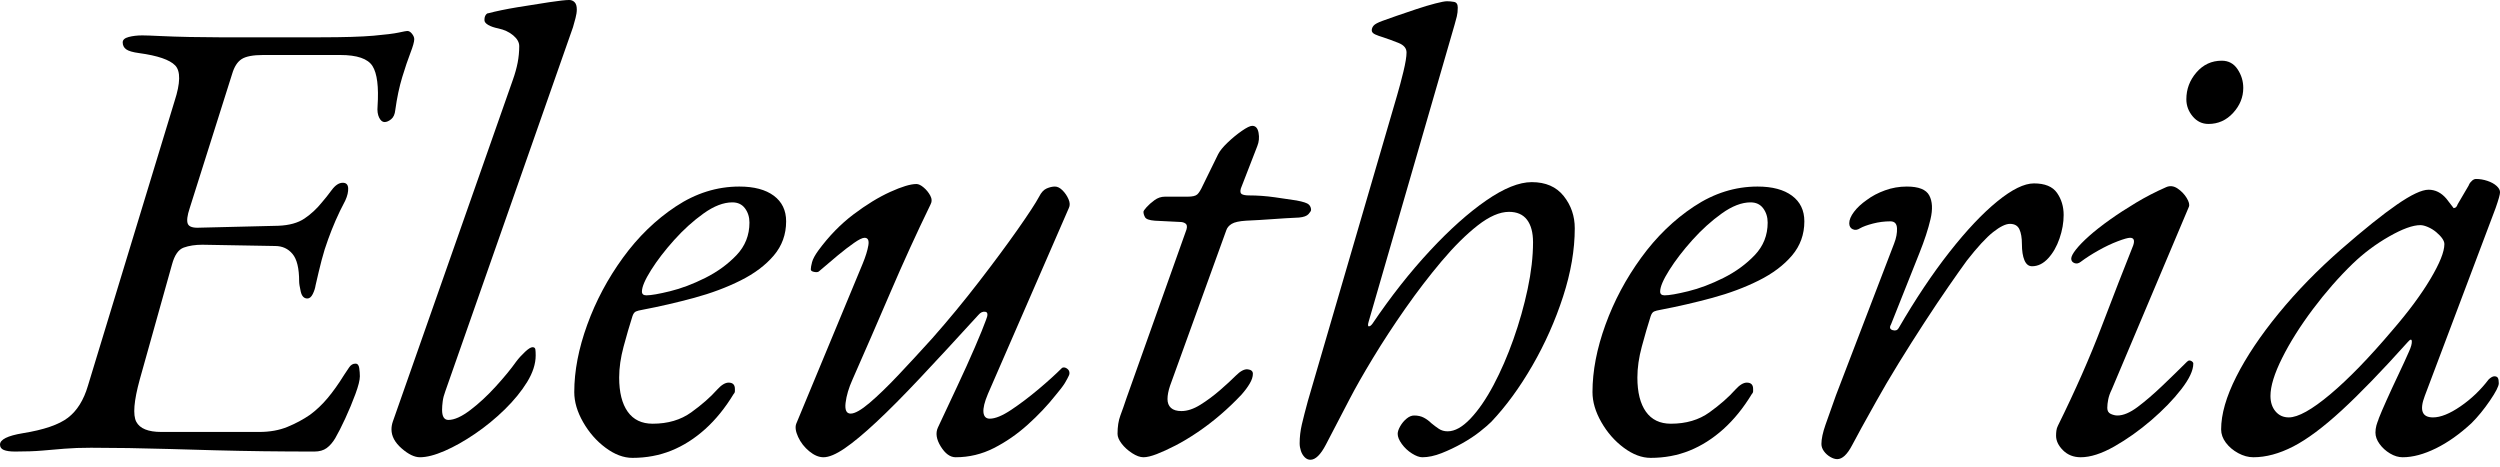
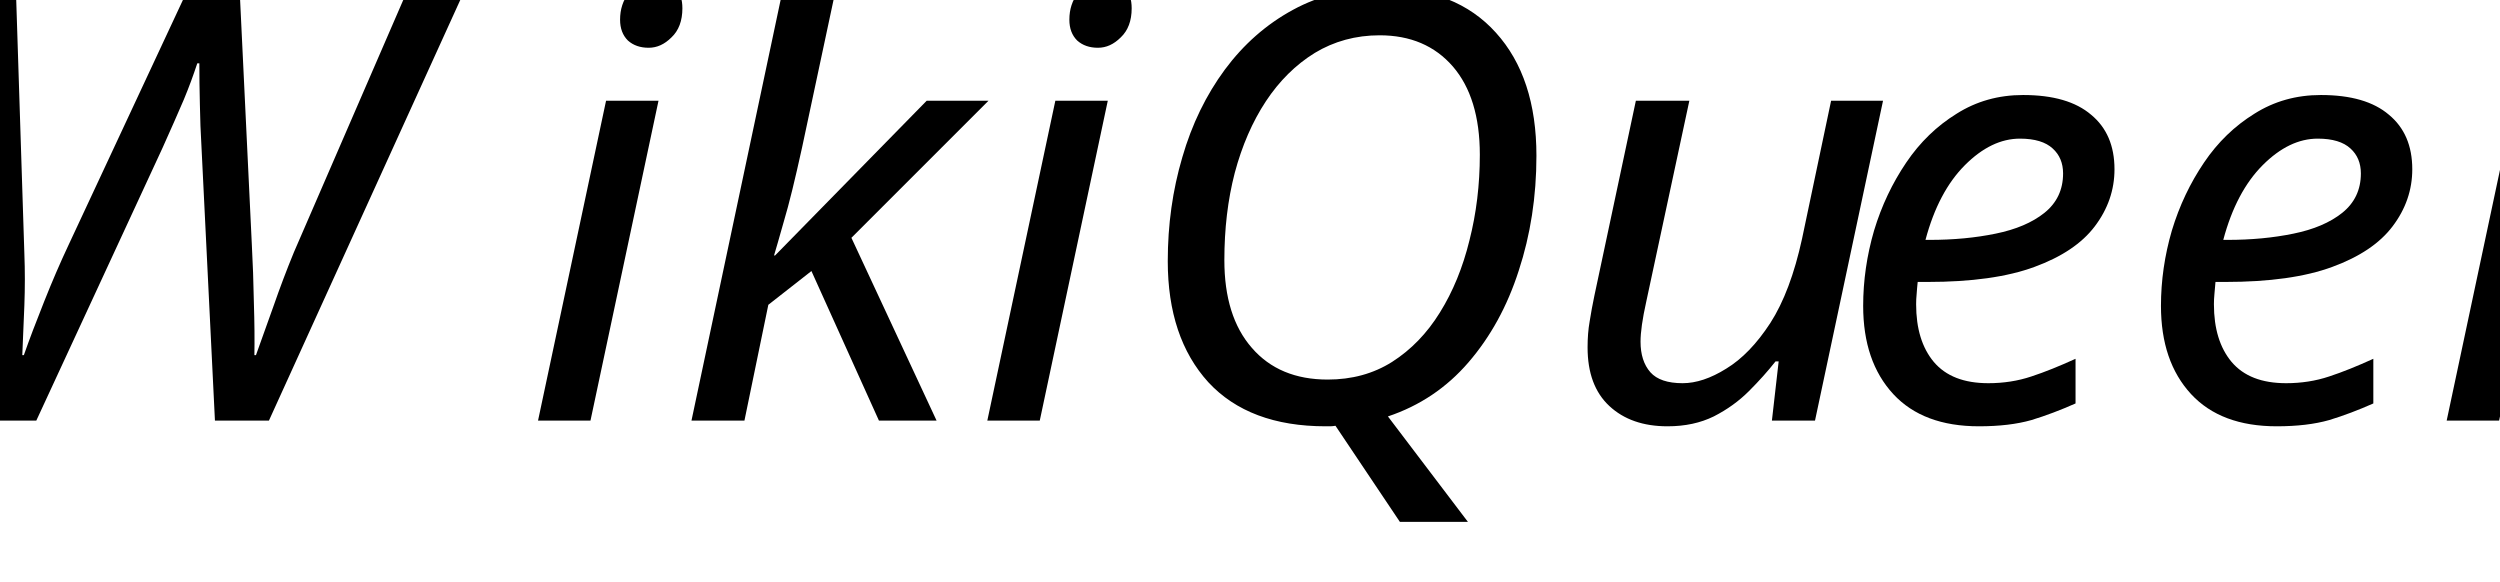
- <svg xmlns="http://www.w3.org/2000/svg" width="100%" height="100%" viewBox="0 0 150 28" version="1.1" xml:space="preserve" style="fill-rule:evenodd;clip-rule:evenodd;stroke-linejoin:round;stroke-miterlimit:2;">
-   <g>
-     <g>
-       <path d="M0.911,27.093C0.607,27.093 0.38,27.061 0.228,26.998C0.076,26.935 0,26.827 0,26.676C0,26.372 0.455,26.144 1.366,25.993C2.631,25.79 3.535,25.48 4.079,25.063C4.623,24.645 5.022,24.007 5.275,23.147L10.473,6.07C10.828,4.983 10.84,4.268 10.511,3.926C10.182,3.585 9.461,3.338 8.348,3.186C7.969,3.136 7.71,3.06 7.57,2.959C7.431,2.858 7.362,2.718 7.362,2.541C7.362,2.39 7.482,2.282 7.722,2.219C7.963,2.156 8.234,2.124 8.538,2.124C8.74,2.124 9.101,2.137 9.62,2.162C10.138,2.187 10.72,2.206 11.365,2.219C12.01,2.231 12.598,2.238 13.13,2.238L19.239,2.238C20.63,2.238 21.687,2.206 22.408,2.143C23.129,2.08 23.635,2.016 23.926,1.953C24.216,1.89 24.387,1.858 24.438,1.858C24.539,1.858 24.634,1.915 24.722,2.029C24.811,2.143 24.855,2.25 24.855,2.352C24.855,2.503 24.779,2.775 24.628,3.167C24.476,3.56 24.311,4.047 24.134,4.628C23.957,5.21 23.818,5.868 23.717,6.602C23.692,6.855 23.609,7.038 23.47,7.152C23.331,7.266 23.198,7.323 23.072,7.323C22.945,7.323 22.838,7.234 22.749,7.057C22.661,6.88 22.629,6.652 22.654,6.374C22.73,5.21 22.629,4.407 22.351,3.964C22.072,3.522 21.427,3.3 20.415,3.3L15.786,3.3C15.179,3.3 14.749,3.383 14.496,3.547C14.243,3.711 14.053,4.009 13.927,4.439L11.384,12.483C11.232,12.939 11.194,13.255 11.27,13.432C11.346,13.609 11.586,13.685 11.991,13.66L16.697,13.546C17.354,13.521 17.879,13.375 18.271,13.11C18.664,12.844 19.011,12.521 19.315,12.142C19.492,11.94 19.688,11.693 19.903,11.402C20.118,11.111 20.34,10.966 20.567,10.966C20.77,10.966 20.877,11.073 20.89,11.288C20.902,11.503 20.846,11.75 20.719,12.028C20.491,12.458 20.295,12.863 20.131,13.242C19.966,13.622 19.821,13.989 19.694,14.343C19.543,14.748 19.41,15.171 19.296,15.614C19.182,16.057 19.062,16.556 18.936,17.113C18.91,17.29 18.853,17.467 18.765,17.644C18.676,17.821 18.569,17.91 18.442,17.91C18.24,17.91 18.107,17.771 18.044,17.492C17.981,17.214 17.949,17.012 17.949,16.885C17.949,16.101 17.816,15.551 17.55,15.235C17.285,14.918 16.937,14.76 16.507,14.76L12.143,14.684C11.713,14.684 11.34,14.741 11.024,14.855C10.707,14.969 10.473,15.304 10.322,15.861L8.386,22.767C8.032,24.057 7.963,24.905 8.178,25.309C8.393,25.714 8.892,25.917 9.676,25.917L15.558,25.917C16.191,25.917 16.754,25.815 17.247,25.613C17.74,25.411 18.189,25.17 18.594,24.892C18.973,24.614 19.328,24.279 19.657,23.886C19.985,23.494 20.314,23.033 20.643,22.501C20.744,22.35 20.846,22.198 20.947,22.046C21.048,21.894 21.174,21.818 21.326,21.818C21.453,21.818 21.529,21.907 21.554,22.084C21.579,22.261 21.592,22.426 21.592,22.577C21.592,22.805 21.503,23.159 21.326,23.64C21.149,24.12 20.947,24.607 20.719,25.101C20.491,25.594 20.289,25.993 20.112,26.296C19.96,26.549 19.789,26.745 19.6,26.884C19.41,27.023 19.163,27.093 18.86,27.093C17.822,27.093 16.804,27.087 15.805,27.074C14.806,27.061 13.838,27.042 12.902,27.017C11.966,26.992 11.068,26.966 10.208,26.941C9.348,26.916 8.519,26.897 7.722,26.884C6.925,26.872 6.173,26.865 5.464,26.865C4.857,26.865 4.326,26.884 3.871,26.922C3.415,26.96 2.966,26.998 2.523,27.036C2.081,27.074 1.543,27.093 0.911,27.093Z" style="fill-rule:nonzero;" />
-       <path d="M25.197,27.435C24.868,27.435 24.501,27.257 24.096,26.903C23.692,26.549 23.489,26.17 23.489,25.765C23.489,25.613 23.514,25.461 23.565,25.309L30.775,4.78C30.901,4.426 30.996,4.085 31.06,3.756C31.123,3.427 31.154,3.098 31.154,2.769C31.154,2.541 31.034,2.326 30.794,2.124C30.554,1.922 30.256,1.782 29.902,1.707C29.649,1.656 29.447,1.586 29.295,1.498C29.143,1.409 29.067,1.314 29.067,1.213C29.067,1.137 29.074,1.074 29.086,1.023C29.099,0.973 29.124,0.922 29.162,0.872C29.2,0.821 29.244,0.796 29.295,0.796C29.776,0.669 30.358,0.549 31.041,0.435C31.724,0.321 32.362,0.22 32.957,0.132C33.551,0.043 33.95,-0.001 34.152,-0.001C34.279,-0.001 34.386,0.043 34.475,0.132C34.563,0.22 34.608,0.366 34.608,0.568C34.608,0.72 34.582,0.891 34.532,1.08C34.481,1.27 34.43,1.454 34.38,1.631L26.715,23.488C26.639,23.69 26.588,23.886 26.563,24.076C26.538,24.266 26.525,24.437 26.525,24.588C26.525,24.993 26.651,25.196 26.904,25.196C27.259,25.196 27.695,25 28.214,24.607C28.732,24.215 29.244,23.741 29.75,23.184C30.256,22.628 30.661,22.135 30.965,21.705C31.116,21.502 31.294,21.306 31.496,21.116C31.698,20.927 31.85,20.832 31.951,20.832C32.052,20.832 32.109,20.876 32.122,20.965C32.135,21.053 32.141,21.173 32.141,21.325C32.141,21.831 31.97,22.362 31.629,22.919C31.287,23.475 30.838,24.026 30.282,24.57C29.725,25.113 29.131,25.6 28.498,26.03C27.866,26.461 27.259,26.802 26.677,27.055C26.095,27.308 25.602,27.435 25.197,27.435Z" style="fill-rule:nonzero;" />
-       <path d="M37.947,27.472C37.416,27.472 36.878,27.27 36.334,26.865C35.79,26.461 35.341,25.948 34.987,25.328C34.633,24.709 34.456,24.108 34.456,23.526C34.456,22.261 34.715,20.914 35.234,19.485C35.752,18.055 36.467,16.715 37.378,15.462C38.288,14.21 39.345,13.185 40.546,12.389C41.748,11.592 43.019,11.193 44.36,11.193C45.245,11.193 45.935,11.377 46.428,11.743C46.921,12.11 47.168,12.623 47.168,13.28C47.168,14.065 46.921,14.748 46.428,15.329C45.935,15.911 45.271,16.411 44.436,16.828C43.601,17.246 42.671,17.594 41.647,17.872C40.622,18.15 39.579,18.391 38.516,18.593C38.364,18.618 38.244,18.65 38.156,18.688C38.067,18.726 37.997,18.821 37.947,18.972C37.77,19.529 37.593,20.136 37.416,20.794C37.239,21.452 37.15,22.071 37.15,22.653C37.15,23.539 37.321,24.222 37.662,24.702C38.004,25.183 38.503,25.423 39.161,25.423C40.072,25.423 40.843,25.196 41.476,24.74C42.108,24.285 42.627,23.83 43.032,23.374C43.285,23.096 43.512,22.957 43.715,22.957C43.968,22.957 44.094,23.083 44.094,23.336L44.094,23.469C44.094,23.532 44.069,23.589 44.018,23.64C43.512,24.475 42.943,25.177 42.311,25.746C41.678,26.315 41.002,26.745 40.281,27.036C39.56,27.327 38.782,27.472 37.947,27.472ZM38.782,17.72C39.06,17.72 39.534,17.638 40.205,17.473C40.875,17.309 41.577,17.043 42.311,16.677C43.044,16.31 43.671,15.854 44.189,15.31C44.708,14.767 44.967,14.115 44.967,13.356C44.967,13.027 44.879,12.743 44.701,12.502C44.524,12.262 44.271,12.142 43.942,12.142C43.411,12.142 42.836,12.363 42.216,12.806C41.596,13.249 41.008,13.78 40.451,14.4C39.895,15.02 39.433,15.62 39.066,16.202C38.7,16.784 38.516,17.214 38.516,17.492C38.516,17.644 38.605,17.72 38.782,17.72Z" style="fill-rule:nonzero;" />
-       <path d="M49.407,27.435C49.129,27.435 48.844,27.314 48.553,27.074C48.262,26.834 48.041,26.549 47.889,26.22C47.737,25.891 47.699,25.626 47.775,25.423L51.76,15.823C51.937,15.393 52.05,15.026 52.101,14.722C52.152,14.419 52.076,14.267 51.873,14.267C51.747,14.267 51.538,14.368 51.247,14.571C50.956,14.773 50.627,15.026 50.261,15.329C49.894,15.633 49.521,15.949 49.141,16.278C49.091,16.329 48.996,16.341 48.857,16.316C48.717,16.291 48.648,16.24 48.648,16.164C48.648,16.063 48.673,15.918 48.724,15.728C48.774,15.538 48.901,15.304 49.103,15.026C49.736,14.166 50.438,13.445 51.209,12.863C51.981,12.281 52.715,11.832 53.41,11.516C54.106,11.2 54.631,11.041 54.985,11.041C55.112,11.041 55.257,11.111 55.421,11.25C55.586,11.389 55.719,11.554 55.82,11.743C55.921,11.933 55.921,12.117 55.82,12.294C54.985,14.014 54.188,15.76 53.429,17.53C52.67,19.301 51.911,21.047 51.152,22.767C50.925,23.273 50.786,23.741 50.735,24.171C50.684,24.601 50.786,24.816 51.039,24.816C51.292,24.816 51.671,24.601 52.177,24.171C52.683,23.741 53.258,23.184 53.904,22.501C54.549,21.818 55.225,21.085 55.934,20.301C56.895,19.213 57.825,18.087 58.723,16.923C59.621,15.76 60.399,14.71 61.057,13.774C61.714,12.838 62.144,12.18 62.347,11.8C62.473,11.547 62.625,11.383 62.802,11.307C62.979,11.231 63.144,11.193 63.295,11.193C63.447,11.193 63.599,11.269 63.751,11.421C63.903,11.573 64.023,11.75 64.111,11.952C64.2,12.155 64.206,12.332 64.13,12.483L59.273,23.64C59.071,24.12 58.982,24.487 59.007,24.74C59.033,24.993 59.159,25.12 59.387,25.12C59.716,25.12 60.146,24.943 60.677,24.588C61.208,24.234 61.752,23.823 62.309,23.355C62.865,22.887 63.333,22.463 63.713,22.084C63.738,22.059 63.776,22.046 63.827,22.046C63.903,22.046 63.978,22.078 64.054,22.141C64.13,22.204 64.168,22.286 64.168,22.388C64.168,22.438 64.156,22.489 64.13,22.539C64.105,22.59 64.073,22.653 64.035,22.729C63.997,22.805 63.947,22.894 63.884,22.995C63.82,23.096 63.744,23.203 63.656,23.317C63.567,23.431 63.46,23.564 63.333,23.716C62.853,24.323 62.296,24.911 61.664,25.48C61.031,26.049 60.355,26.517 59.634,26.884C58.913,27.251 58.147,27.435 57.338,27.435C57.009,27.435 56.712,27.219 56.446,26.789C56.18,26.359 56.123,25.98 56.275,25.651C56.629,24.892 57.009,24.083 57.414,23.222C57.818,22.362 58.179,21.565 58.495,20.832C58.811,20.098 59.033,19.554 59.159,19.2C59.286,18.896 59.273,18.732 59.121,18.707C58.969,18.681 58.83,18.745 58.704,18.896C57.388,20.338 56.225,21.597 55.213,22.672C54.201,23.747 53.322,24.633 52.575,25.328C51.829,26.024 51.197,26.549 50.678,26.903C50.159,27.257 49.736,27.435 49.407,27.435Z" style="fill-rule:nonzero;" />
-       <path d="M68.608,27.435C68.406,27.435 68.178,27.352 67.925,27.188C67.672,27.023 67.463,26.834 67.299,26.619C67.134,26.404 67.052,26.208 67.052,26.03C67.052,25.6 67.109,25.234 67.223,24.93C67.337,24.626 67.457,24.285 67.583,23.905L71.188,13.774C71.239,13.597 71.22,13.476 71.131,13.413C71.043,13.35 70.935,13.318 70.809,13.318L69.291,13.242C68.962,13.217 68.766,13.148 68.703,13.034C68.64,12.92 68.608,12.812 68.608,12.711C68.608,12.661 68.671,12.566 68.798,12.427C68.924,12.287 69.082,12.148 69.272,12.009C69.462,11.87 69.67,11.8 69.898,11.8L71.264,11.8C71.543,11.8 71.732,11.756 71.833,11.668C71.935,11.579 72.048,11.396 72.175,11.117L73.086,9.258C73.187,9.056 73.377,8.822 73.655,8.556C73.933,8.29 74.218,8.056 74.509,7.854C74.8,7.652 75.008,7.55 75.135,7.55C75.337,7.55 75.464,7.689 75.514,7.968C75.565,8.246 75.54,8.512 75.438,8.765L74.452,11.307C74.401,11.484 74.42,11.598 74.509,11.649C74.597,11.699 74.743,11.725 74.945,11.725C75.451,11.725 75.97,11.762 76.501,11.838C77.032,11.914 77.462,11.977 77.791,12.028C78.196,12.104 78.443,12.186 78.531,12.275C78.62,12.363 78.664,12.471 78.664,12.597C78.664,12.648 78.613,12.73 78.512,12.844C78.411,12.958 78.221,13.027 77.943,13.053C77.386,13.078 76.855,13.11 76.349,13.148C75.843,13.185 75.312,13.217 74.755,13.242C74.351,13.268 74.066,13.331 73.902,13.432C73.737,13.533 73.63,13.66 73.579,13.812L70.202,23.147C70.101,23.45 70.05,23.716 70.05,23.943C70.05,24.171 70.119,24.348 70.259,24.475C70.398,24.601 70.606,24.664 70.885,24.664C71.239,24.664 71.618,24.538 72.023,24.285C72.428,24.032 72.82,23.741 73.2,23.412C73.579,23.083 73.895,22.792 74.148,22.539C74.426,22.261 74.667,22.135 74.869,22.16C75.072,22.185 75.173,22.274 75.173,22.426C75.173,22.603 75.11,22.799 74.983,23.014C74.857,23.229 74.692,23.45 74.49,23.678C74.085,24.108 73.661,24.513 73.218,24.892C72.776,25.272 72.32,25.619 71.852,25.936C71.384,26.252 70.942,26.517 70.524,26.732C70.107,26.948 69.734,27.118 69.405,27.245C69.076,27.371 68.81,27.435 68.608,27.435Z" style="fill-rule:nonzero;" />
-       <path d="M78.624,27.586C78.498,27.586 78.384,27.536 78.283,27.435C78.182,27.333 78.106,27.207 78.055,27.055C78.005,26.903 77.979,26.751 77.979,26.6C77.979,26.22 78.024,25.841 78.112,25.461C78.201,25.082 78.321,24.614 78.473,24.057L83.823,5.729C83.95,5.299 84.076,4.825 84.203,4.306C84.329,3.787 84.392,3.402 84.392,3.149C84.392,2.896 84.234,2.706 83.918,2.579C83.602,2.453 83.292,2.339 82.988,2.238C82.811,2.187 82.653,2.13 82.514,2.067C82.375,2.004 82.305,1.922 82.305,1.82C82.305,1.719 82.343,1.624 82.419,1.536C82.495,1.447 82.672,1.352 82.95,1.251C83.153,1.175 83.437,1.074 83.804,0.948C84.171,0.821 84.563,0.688 84.98,0.549C85.398,0.41 85.777,0.296 86.119,0.208C86.46,0.119 86.694,0.075 86.821,0.075C86.947,0.075 87.087,0.087 87.238,0.113C87.39,0.138 87.466,0.252 87.466,0.454C87.466,0.657 87.447,0.834 87.409,0.986C87.371,1.137 87.327,1.302 87.276,1.479L82.115,19.314C82.065,19.491 82.071,19.58 82.134,19.58C82.198,19.58 82.267,19.529 82.343,19.428C83.456,17.783 84.607,16.322 85.796,15.045C86.985,13.767 88.111,12.762 89.174,12.028C90.236,11.294 91.147,10.928 91.906,10.928C92.741,10.928 93.379,11.206 93.822,11.762C94.265,12.319 94.486,12.964 94.486,13.698C94.486,14.988 94.252,16.354 93.784,17.796C93.316,19.238 92.703,20.617 91.944,21.932C91.185,23.248 90.363,24.373 89.477,25.309C89.325,25.461 89.098,25.657 88.794,25.898C88.491,26.138 88.136,26.372 87.732,26.6C87.327,26.827 86.916,27.023 86.498,27.188C86.081,27.352 85.695,27.435 85.341,27.435C85.164,27.435 84.955,27.359 84.715,27.207C84.475,27.055 84.272,26.865 84.108,26.638C83.943,26.41 83.861,26.208 83.861,26.03C83.861,25.904 83.912,25.752 84.013,25.575C84.114,25.398 84.24,25.246 84.392,25.12C84.544,24.993 84.696,24.93 84.848,24.93C85.075,24.93 85.271,24.974 85.436,25.063C85.6,25.151 85.746,25.259 85.872,25.385C86.024,25.512 86.176,25.626 86.328,25.727C86.479,25.828 86.656,25.879 86.859,25.879C87.289,25.879 87.744,25.626 88.225,25.12C88.706,24.614 89.167,23.943 89.61,23.109C90.053,22.274 90.451,21.357 90.805,20.357C91.159,19.358 91.444,18.353 91.659,17.341C91.874,16.329 91.982,15.393 91.982,14.533C91.982,13.951 91.861,13.502 91.621,13.185C91.381,12.869 91.02,12.711 90.54,12.711C89.983,12.711 89.357,12.983 88.661,13.527C87.966,14.071 87.245,14.786 86.498,15.671C85.752,16.556 85.025,17.505 84.316,18.517C83.608,19.529 82.963,20.516 82.381,21.477C81.799,22.438 81.331,23.26 80.977,23.943C80.345,25.158 79.87,26.068 79.554,26.676C79.238,27.283 78.928,27.586 78.624,27.586Z" style="fill-rule:nonzero;" />
-       <path d="M99.04,27.472C98.509,27.472 97.971,27.27 97.427,26.865C96.883,26.461 96.434,25.948 96.08,25.328C95.726,24.709 95.549,24.108 95.549,23.526C95.549,22.261 95.808,20.914 96.327,19.485C96.845,18.055 97.56,16.715 98.471,15.462C99.381,14.21 100.437,13.185 101.639,12.389C102.841,11.592 104.112,11.193 105.453,11.193C106.338,11.193 107.028,11.377 107.521,11.743C108.014,12.11 108.261,12.623 108.261,13.28C108.261,14.065 108.014,14.748 107.521,15.329C107.028,15.911 106.364,16.411 105.529,16.828C104.694,17.246 103.764,17.594 102.74,17.872C101.715,18.15 100.671,18.391 99.609,18.593C99.457,18.618 99.337,18.65 99.248,18.688C99.16,18.726 99.09,18.821 99.04,18.972C98.863,19.529 98.686,20.136 98.509,20.794C98.331,21.452 98.243,22.071 98.243,22.653C98.243,23.539 98.414,24.222 98.755,24.702C99.097,25.183 99.596,25.423 100.254,25.423C101.165,25.423 101.936,25.196 102.569,24.74C103.201,24.285 103.72,23.83 104.125,23.374C104.378,23.096 104.605,22.957 104.808,22.957C105.061,22.957 105.187,23.083 105.187,23.336L105.187,23.469C105.187,23.532 105.162,23.589 105.111,23.64C104.605,24.475 104.036,25.177 103.404,25.746C102.771,26.315 102.094,26.745 101.374,27.036C100.653,27.327 99.875,27.472 99.04,27.472ZM99.875,17.72C100.153,17.72 100.627,17.638 101.298,17.473C101.968,17.309 102.67,17.043 103.404,16.677C104.137,16.31 104.763,15.854 105.282,15.31C105.801,14.767 106.06,14.115 106.06,13.356C106.06,13.027 105.971,12.743 105.794,12.502C105.617,12.262 105.364,12.142 105.035,12.142C104.504,12.142 103.929,12.363 103.309,12.806C102.689,13.249 102.101,13.78 101.544,14.4C100.988,15.02 100.526,15.62 100.159,16.202C99.792,16.784 99.609,17.214 99.609,17.492C99.609,17.644 99.698,17.72 99.875,17.72Z" style="fill-rule:nonzero;" />
-       <path d="M110.234,27.548C110.108,27.548 109.968,27.504 109.817,27.416C109.665,27.327 109.538,27.213 109.437,27.074C109.336,26.935 109.285,26.789 109.285,26.638C109.285,26.334 109.368,25.948 109.532,25.48C109.697,25.012 109.905,24.424 110.158,23.716L113.649,14.608C113.776,14.28 113.833,13.976 113.82,13.698C113.807,13.419 113.675,13.28 113.422,13.28C113.067,13.28 112.72,13.325 112.378,13.413C112.037,13.502 111.777,13.597 111.6,13.698C111.448,13.799 111.303,13.818 111.164,13.755C111.025,13.691 110.955,13.571 110.955,13.394C110.955,13.192 111.05,12.964 111.24,12.711C111.429,12.458 111.689,12.218 112.018,11.99C112.321,11.762 112.682,11.573 113.099,11.421C113.516,11.269 113.953,11.193 114.408,11.193C115.117,11.193 115.566,11.37 115.755,11.725C115.945,12.079 115.97,12.553 115.831,13.148C115.692,13.742 115.471,14.419 115.167,15.178L113.46,19.466C113.358,19.643 113.39,19.757 113.554,19.807C113.719,19.858 113.839,19.82 113.915,19.693C114.927,17.948 115.945,16.424 116.97,15.121C117.994,13.818 118.949,12.806 119.835,12.085C120.72,11.364 121.454,11.004 122.036,11.004C122.693,11.004 123.155,11.193 123.421,11.573C123.686,11.952 123.819,12.395 123.819,12.901C123.819,13.356 123.737,13.824 123.572,14.305C123.408,14.786 123.18,15.184 122.889,15.5C122.598,15.816 122.276,15.975 121.922,15.975C121.719,15.975 121.568,15.854 121.466,15.614C121.365,15.374 121.315,15.051 121.315,14.646C121.315,14.267 121.264,13.97 121.163,13.755C121.062,13.54 120.872,13.432 120.594,13.432C120.341,13.432 120.005,13.597 119.588,13.925C119.171,14.254 118.646,14.824 118.013,15.633C117.735,16.013 117.368,16.531 116.913,17.189C116.457,17.847 115.97,18.574 115.452,19.371C114.933,20.168 114.421,20.977 113.915,21.799C113.409,22.622 112.966,23.374 112.587,24.057C111.904,25.272 111.417,26.157 111.126,26.714C110.835,27.27 110.538,27.548 110.234,27.548Z" style="fill-rule:nonzero;" />
-       <path d="M124.844,27.435C124.414,27.435 124.059,27.295 123.781,27.017C123.503,26.739 123.364,26.448 123.364,26.144C123.364,26.043 123.37,25.942 123.383,25.841C123.395,25.74 123.427,25.638 123.478,25.537C124.515,23.437 125.388,21.458 126.096,19.598C126.804,17.739 127.437,16.114 127.993,14.722C128.094,14.419 128.031,14.267 127.803,14.267C127.677,14.267 127.43,14.337 127.064,14.476C126.697,14.615 126.311,14.798 125.906,15.026C125.501,15.254 125.147,15.481 124.844,15.709C124.717,15.81 124.591,15.835 124.464,15.785C124.338,15.734 124.274,15.646 124.274,15.519C124.274,15.393 124.369,15.209 124.559,14.969C124.749,14.729 125.014,14.457 125.356,14.153C125.697,13.85 126.109,13.527 126.589,13.185C127.07,12.844 127.595,12.502 128.164,12.161C128.733,11.819 129.334,11.509 129.966,11.231C130.194,11.13 130.422,11.155 130.65,11.307C130.877,11.459 131.061,11.649 131.2,11.876C131.339,12.104 131.383,12.281 131.333,12.408L126.703,23.374C126.602,23.577 126.532,23.773 126.494,23.962C126.456,24.152 126.437,24.323 126.437,24.475C126.437,24.652 126.507,24.772 126.646,24.835C126.785,24.898 126.918,24.93 127.045,24.93C127.399,24.93 127.803,24.759 128.259,24.418C128.714,24.076 129.201,23.659 129.72,23.165C130.238,22.672 130.738,22.185 131.219,21.705C131.269,21.654 131.32,21.629 131.37,21.629C131.421,21.629 131.472,21.648 131.522,21.686C131.573,21.724 131.598,21.768 131.598,21.818C131.598,22.223 131.358,22.735 130.877,23.355C130.397,23.975 129.796,24.595 129.075,25.215C128.354,25.834 127.614,26.359 126.855,26.789C126.096,27.219 125.425,27.435 124.844,27.435ZM132.509,7.437C132.129,7.437 131.813,7.285 131.56,6.981C131.307,6.678 131.181,6.336 131.181,5.957C131.181,5.349 131.383,4.812 131.788,4.344C132.193,3.876 132.699,3.642 133.306,3.642C133.711,3.642 134.027,3.813 134.254,4.154C134.482,4.496 134.596,4.869 134.596,5.274C134.596,5.83 134.394,6.33 133.989,6.772C133.584,7.215 133.091,7.437 132.509,7.437Z" style="fill-rule:nonzero;" />
-       <path d="M135.203,27.435C134.9,27.435 134.596,27.352 134.292,27.188C133.989,27.023 133.742,26.815 133.552,26.562C133.363,26.309 133.268,26.043 133.268,25.765C133.268,24.854 133.571,23.798 134.179,22.596C134.786,21.395 135.633,20.13 136.721,18.802C137.809,17.473 139.061,16.19 140.478,14.95C141.844,13.761 142.957,12.869 143.817,12.275C144.677,11.68 145.31,11.383 145.714,11.383C146.119,11.383 146.473,11.56 146.777,11.914C147.131,12.37 147.289,12.578 147.251,12.54C147.213,12.502 147.207,12.483 147.232,12.483C147.283,12.483 147.327,12.464 147.365,12.427C147.403,12.389 147.435,12.332 147.46,12.256C147.814,11.649 148.029,11.282 148.105,11.155C148.181,11.029 148.181,11.016 148.105,11.117C148.257,10.864 148.409,10.738 148.56,10.738C148.788,10.738 149.016,10.776 149.243,10.852C149.471,10.928 149.655,11.029 149.794,11.155C149.933,11.282 150.002,11.408 150.002,11.535C150.002,11.661 149.914,11.977 149.737,12.483L145.487,23.754C145.158,24.614 145.322,25.044 145.98,25.044C146.435,25.044 146.986,24.823 147.631,24.38C148.276,23.937 148.839,23.399 149.319,22.767C149.37,22.716 149.427,22.672 149.49,22.634C149.553,22.596 149.61,22.577 149.661,22.577C149.762,22.577 149.832,22.609 149.87,22.672C149.908,22.735 149.927,22.843 149.927,22.995C149.927,23.172 149.749,23.52 149.395,24.038C149.041,24.557 148.674,25.006 148.295,25.385C147.586,26.043 146.872,26.549 146.151,26.903C145.43,27.257 144.766,27.435 144.159,27.435C143.906,27.435 143.653,27.359 143.4,27.207C143.147,27.055 142.938,26.865 142.774,26.638C142.609,26.41 142.527,26.182 142.527,25.955C142.527,25.676 142.603,25.385 142.755,25.082C142.653,25.309 142.647,25.309 142.736,25.082C142.824,24.854 142.976,24.5 143.191,24.019C143.406,23.539 143.64,23.033 143.893,22.501C144.146,21.97 144.361,21.502 144.538,21.097C144.665,20.819 144.721,20.61 144.709,20.471C144.696,20.332 144.614,20.351 144.462,20.528C142.919,22.248 141.597,23.615 140.497,24.626C139.396,25.638 138.429,26.359 137.594,26.789C136.759,27.219 135.962,27.435 135.203,27.435ZM137.328,25.044C137.885,25.044 138.713,24.582 139.814,23.659C140.914,22.735 142.16,21.452 143.551,19.807C144.513,18.694 145.272,17.67 145.828,16.733C146.385,15.797 146.663,15.102 146.663,14.646C146.663,14.444 146.499,14.204 146.17,13.925C146.018,13.799 145.854,13.698 145.676,13.622C145.499,13.546 145.348,13.508 145.221,13.508C144.766,13.508 144.14,13.736 143.343,14.191C142.546,14.646 141.819,15.19 141.161,15.823C140.326,16.632 139.529,17.543 138.77,18.555C138.011,19.567 137.398,20.541 136.93,21.477C136.462,22.413 136.228,23.172 136.228,23.754C136.228,24.133 136.329,24.443 136.531,24.683C136.734,24.924 136.999,25.044 137.328,25.044Z" style="fill-rule:nonzero;" />
-     </g>
+ <svg xmlns="http://www.w3.org/2000/svg" width="100%" height="100%" viewBox="0 0 159 37" version="1.1" xml:space="preserve" style="fill-rule:evenodd;clip-rule:evenodd;stroke-linejoin:round;stroke-miterlimit:2;">
+   <g transform="matrix(2.11356,0,0,2.11356,-175.246,-99.569)">
+     <text x="79.899px" y="59.768px" style="font-family:'EBGaramond-Italic', 'EB Garamond';font-style:italic;font-size:17.954px;">W<tspan x="98.607px 103.436px " y="59.768px 59.768px ">ik</tspan>iQu<tspan x="138.122px " y="59.768px ">e</tspan>er</text>
  </g>
</svg>
